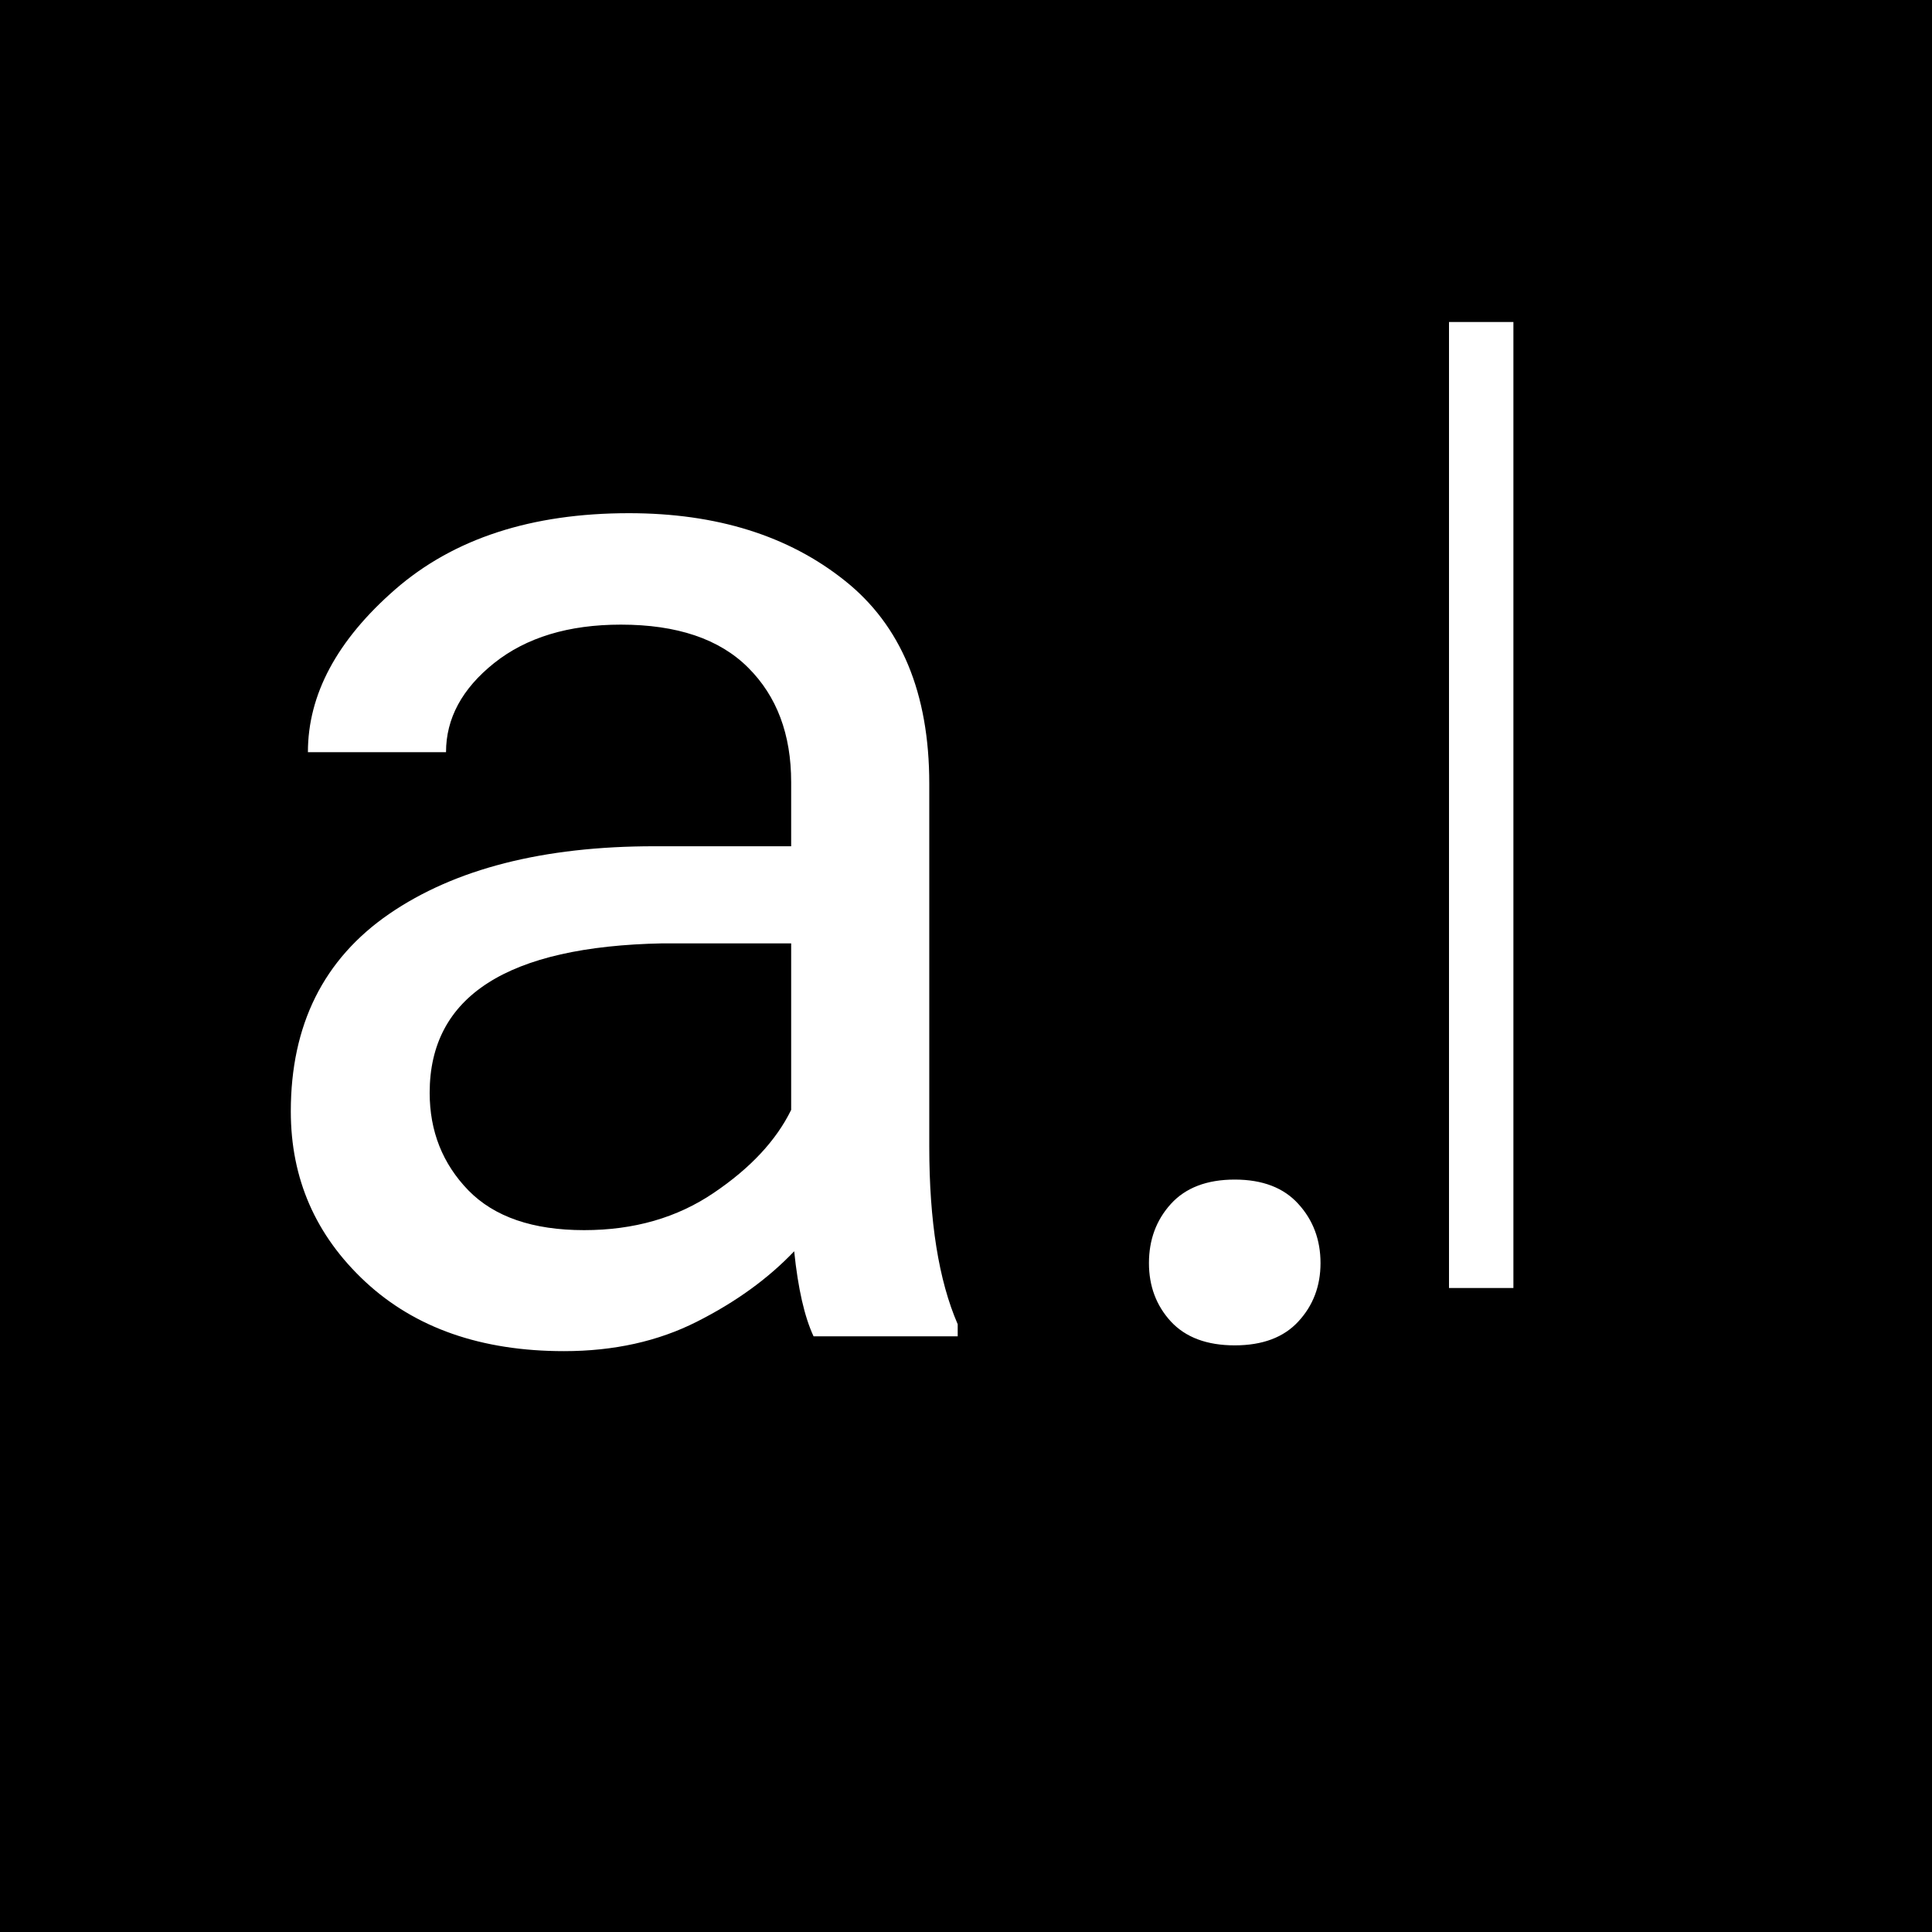
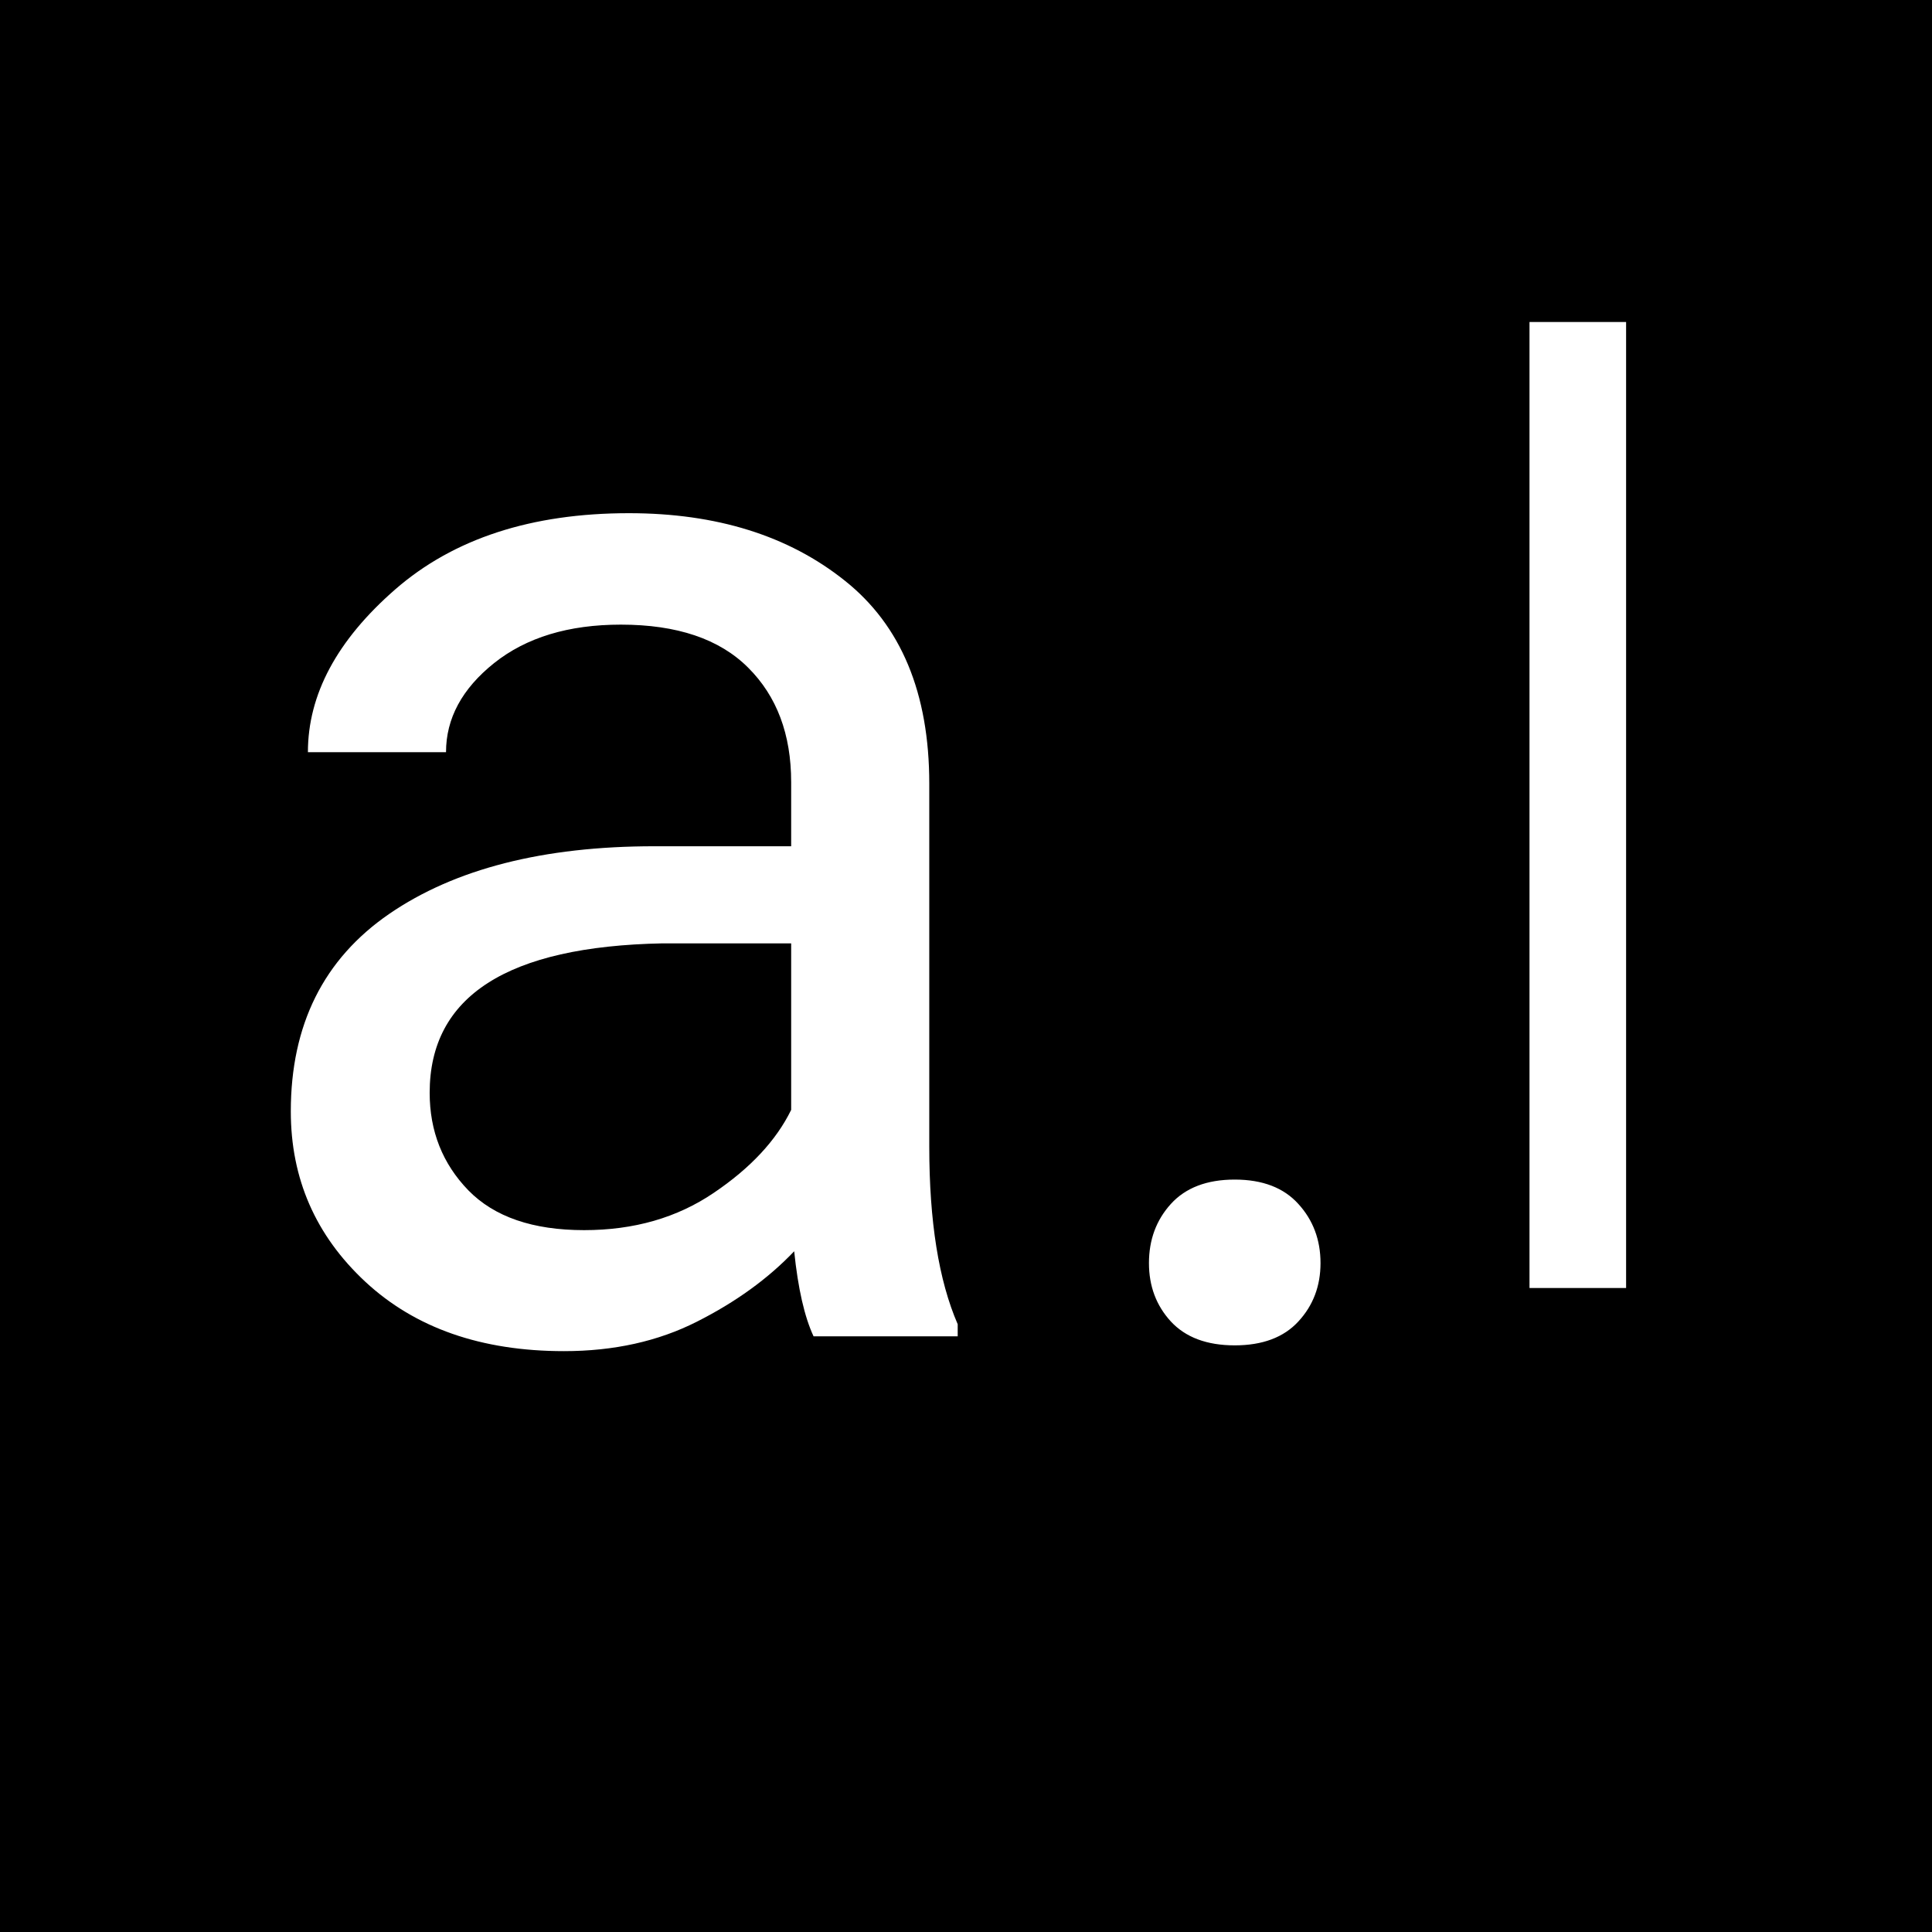
<svg xmlns="http://www.w3.org/2000/svg" width="120" height="120" viewBox="0 0 120 120">
  <style>
    .text {
      font-family: -apple-system, BlinkMacSystemFont, "Segoe UI", Roboto, Arial, sans-serif;
      font-size: 95px;
      fill: #ffffff;
    }
    .cursor {
      fill: #ffffff;
      animation: blink 1s steps(1) infinite;
    }
    @keyframes blink {
      50% { opacity: 0; }
    }
  </style>
  <rect width="100%" height="100%" fill="#000000" />
  <text x="13" y="83" class="text">a.</text>
-   <rect x="90" y="20" width="4" height="60" class="cursor" />
+   <rect x="95" y="20" width="6" height="60" class="cursor" />
</svg>
